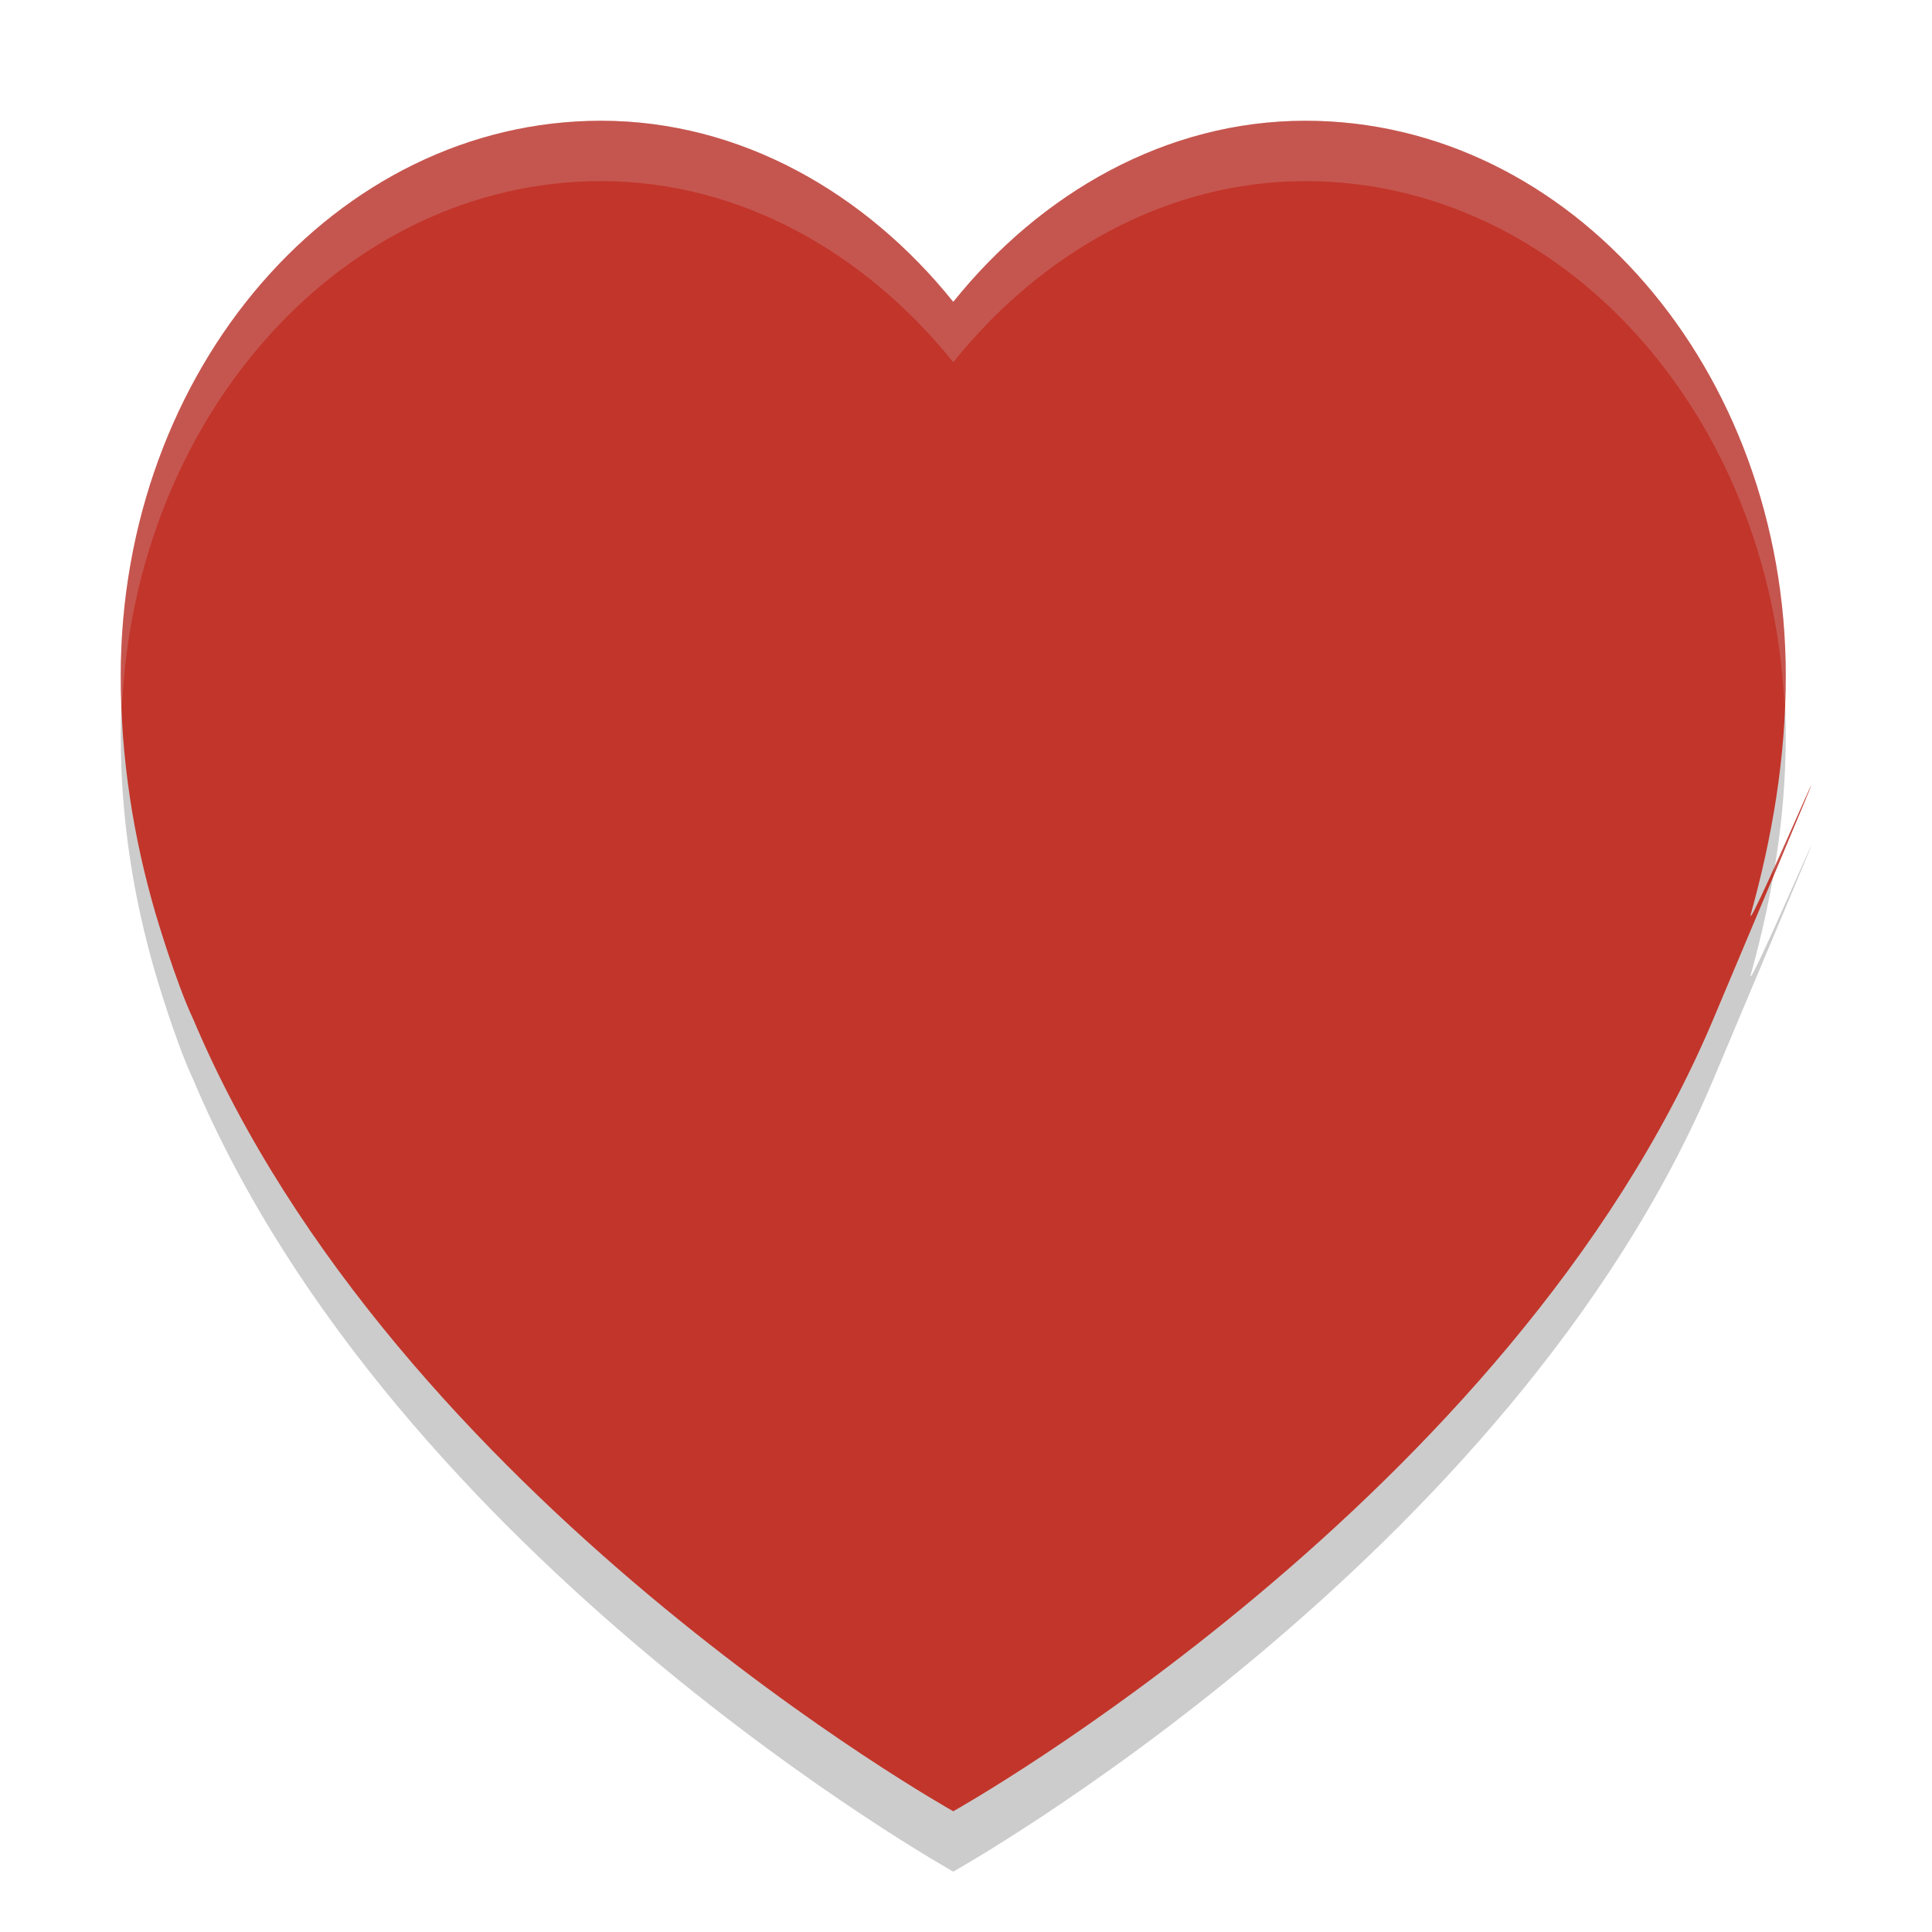
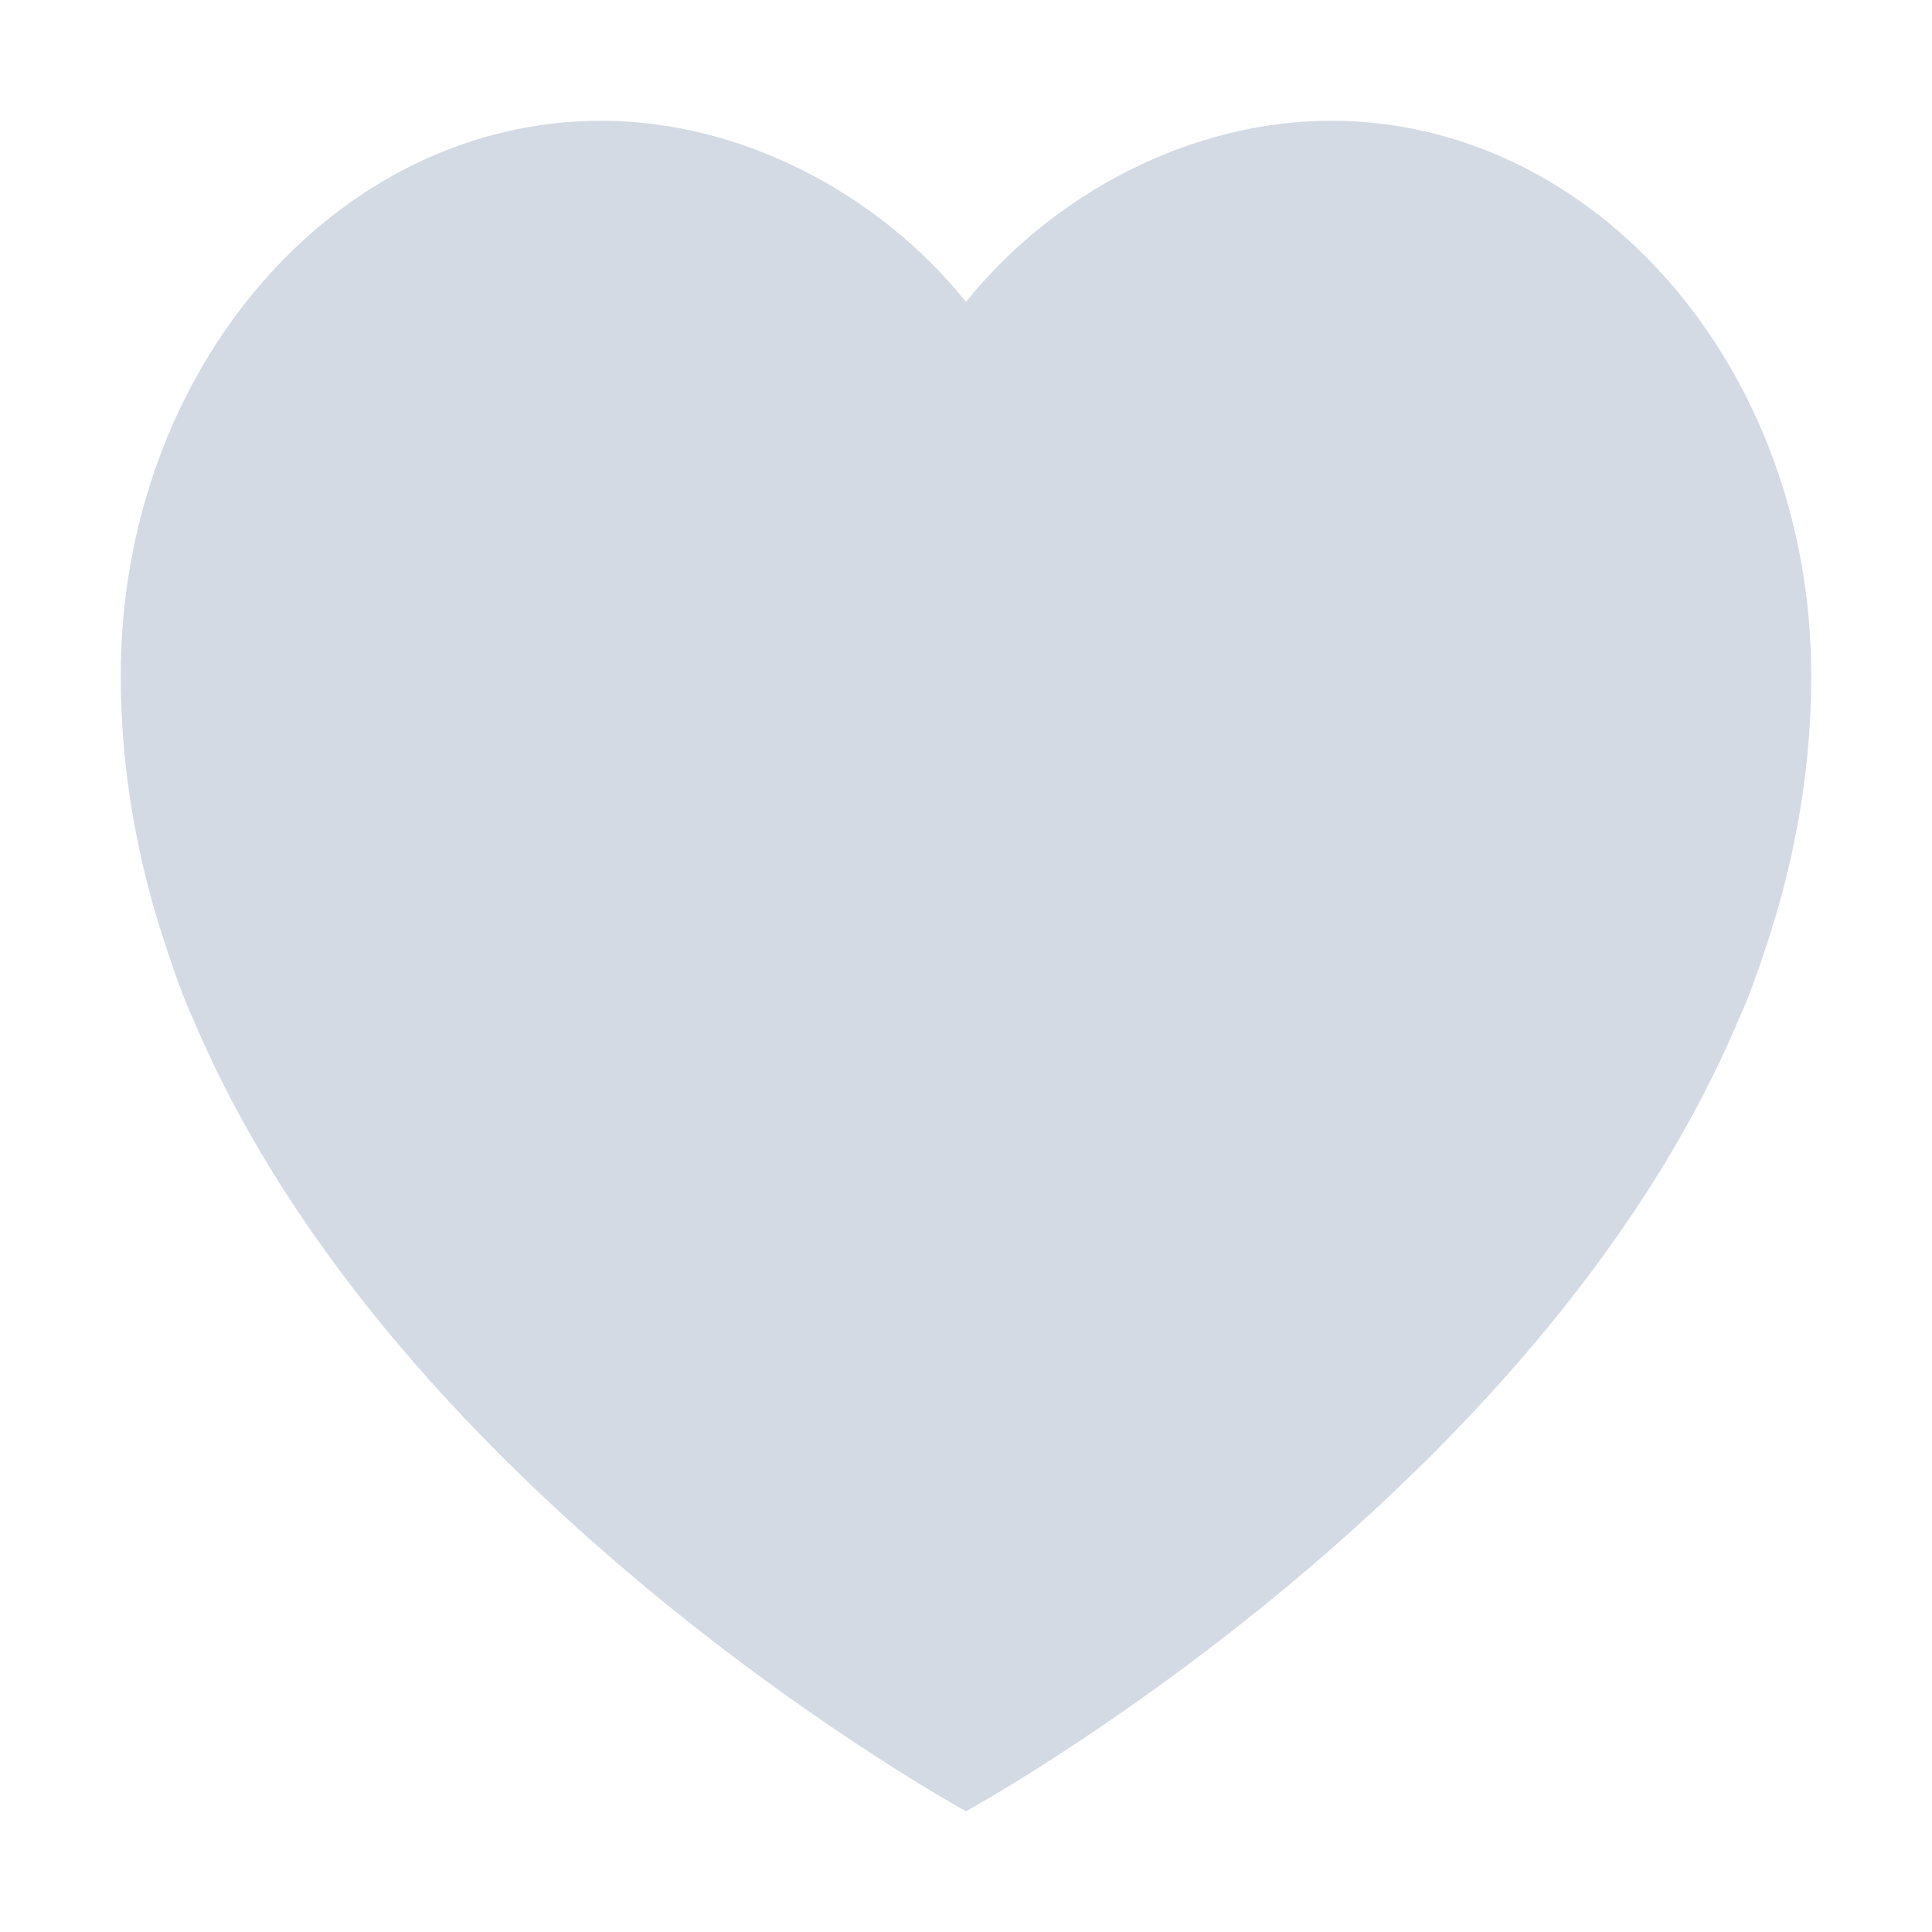
- <svg xmlns="http://www.w3.org/2000/svg" width="32" version="1.1" style="enable-background:new" height="32" id="svg2">
-   <defs id="defs18" />
-   <g id="g4152">
+ <svg xmlns="http://www.w3.org/2000/svg" width="32" version="1.1" height="32">
+   <defs id="defs7386">
+     <style type="text/css" id="current-color-scheme">
+    .ColorScheme-Text { color:#d3dae3; } .ColorScheme-Highlight { color:#5294e2; } .ColorScheme-ButtonBackground { color:#d3dae3; }
+   </style>
+   </defs>
+   <g id="bookmarks">
    <rect y="0" x="0" height="32" width="32" style="opacity:0.001;fill:#000000;fill-opacity:1;stroke:none;stroke-opacity:1" id="rect8" />
-     <path style="opacity:0.2;fill:#000000;fill-opacity:1" d="m 21.622,3 c -2.304,0 -4.38,1.191 -5.833,3 -1.453,-1.809 -3.529,-3 -5.833,-3 -4.394,0 -7.956,4.116 -7.956,9.193 0,1.364 0.209,2.677 0.574,3.93 0,0 0.331,1.131 0.625,1.754 3.354,7.961 12.59,13.123 12.59,13.123 0,0 9.237,-5.162 12.59,-13.123 3.354,-7.961 0.433,-1.061 0.625,-1.754 0.349,-1.259 0.574,-2.566 0.574,-3.93 0,-5.077 -3.562,-9.193 -7.956,-9.193 z" id="path10" />
-     <path d="m 21.622,2 c -2.304,0 -4.38,1.191 -5.833,3 -1.453,-1.809 -3.529,-3 -5.833,-3 -4.394,0 -7.956,4.116 -7.956,9.193 0,1.364 0.209,2.677 0.574,3.93 0,0 0.331,1.131 0.625,1.754 3.354,7.961 12.59,13.123 12.59,13.123 0,0 9.237,-5.162 12.59,-13.123 3.354,-7.961 0.433,-1.061 0.625,-1.754 0.349,-1.259 0.574,-2.566 0.574,-3.93 0,-5.077 -3.562,-9.193 -7.956,-9.193 z" style="fill:#c2352a" id="path12" />
-     <path d="M 9.957,2 C 5.563,2 2,6.116 2,11.193 2,11.372 2.013,11.546 2.02,11.723 2.233,6.865 5.7,3 9.957,3 12.261,3 14.336,4.191 15.789,6 17.242,4.191 19.317,3 21.621,3 c 4.253,0 7.717,3.859 7.936,8.711 0.007,-0.173 0.021,-0.343 0.021,-0.518 C 29.578,6.116 26.015,2 21.621,2 19.317,2 17.242,3.191 15.789,5 14.336,3.191 12.261,2 9.957,2 Z M 29.877,13.275 c -0.12,0.269 -0.312,0.702 -0.484,1.084 -0.008,0.051 -0.021,0.1 -0.029,0.15 0.042,-0.106 0.612,-1.455 0.514,-1.234 z" style="opacity:0.2;fill:#d3dae3;fill-opacity:1" id="path14" />
+     <path style="fill:currentColor" class="ColorScheme-Text" d="M 9.957 2 C 5.563 2 2 6.116 2 11.193 C 2 12.557 2.209 13.869 2.574 15.123 C 2.574 15.123 2.906 16.254 3.199 16.877 C 6.553 24.838 16 30 16 30 C 16 30 25.447 24.838 28.801 16.877 C 29.094 16.254 29.426 15.123 29.426 15.123 C 29.791 13.869 30 12.557 30 11.193 C 30 6.116 26.437 2 22.043 2 C 19.739 2 17.453 3.191 16 5 C 14.547 3.191 12.261 2 9.957 2 z " id="path12" />
  </g>
</svg>
